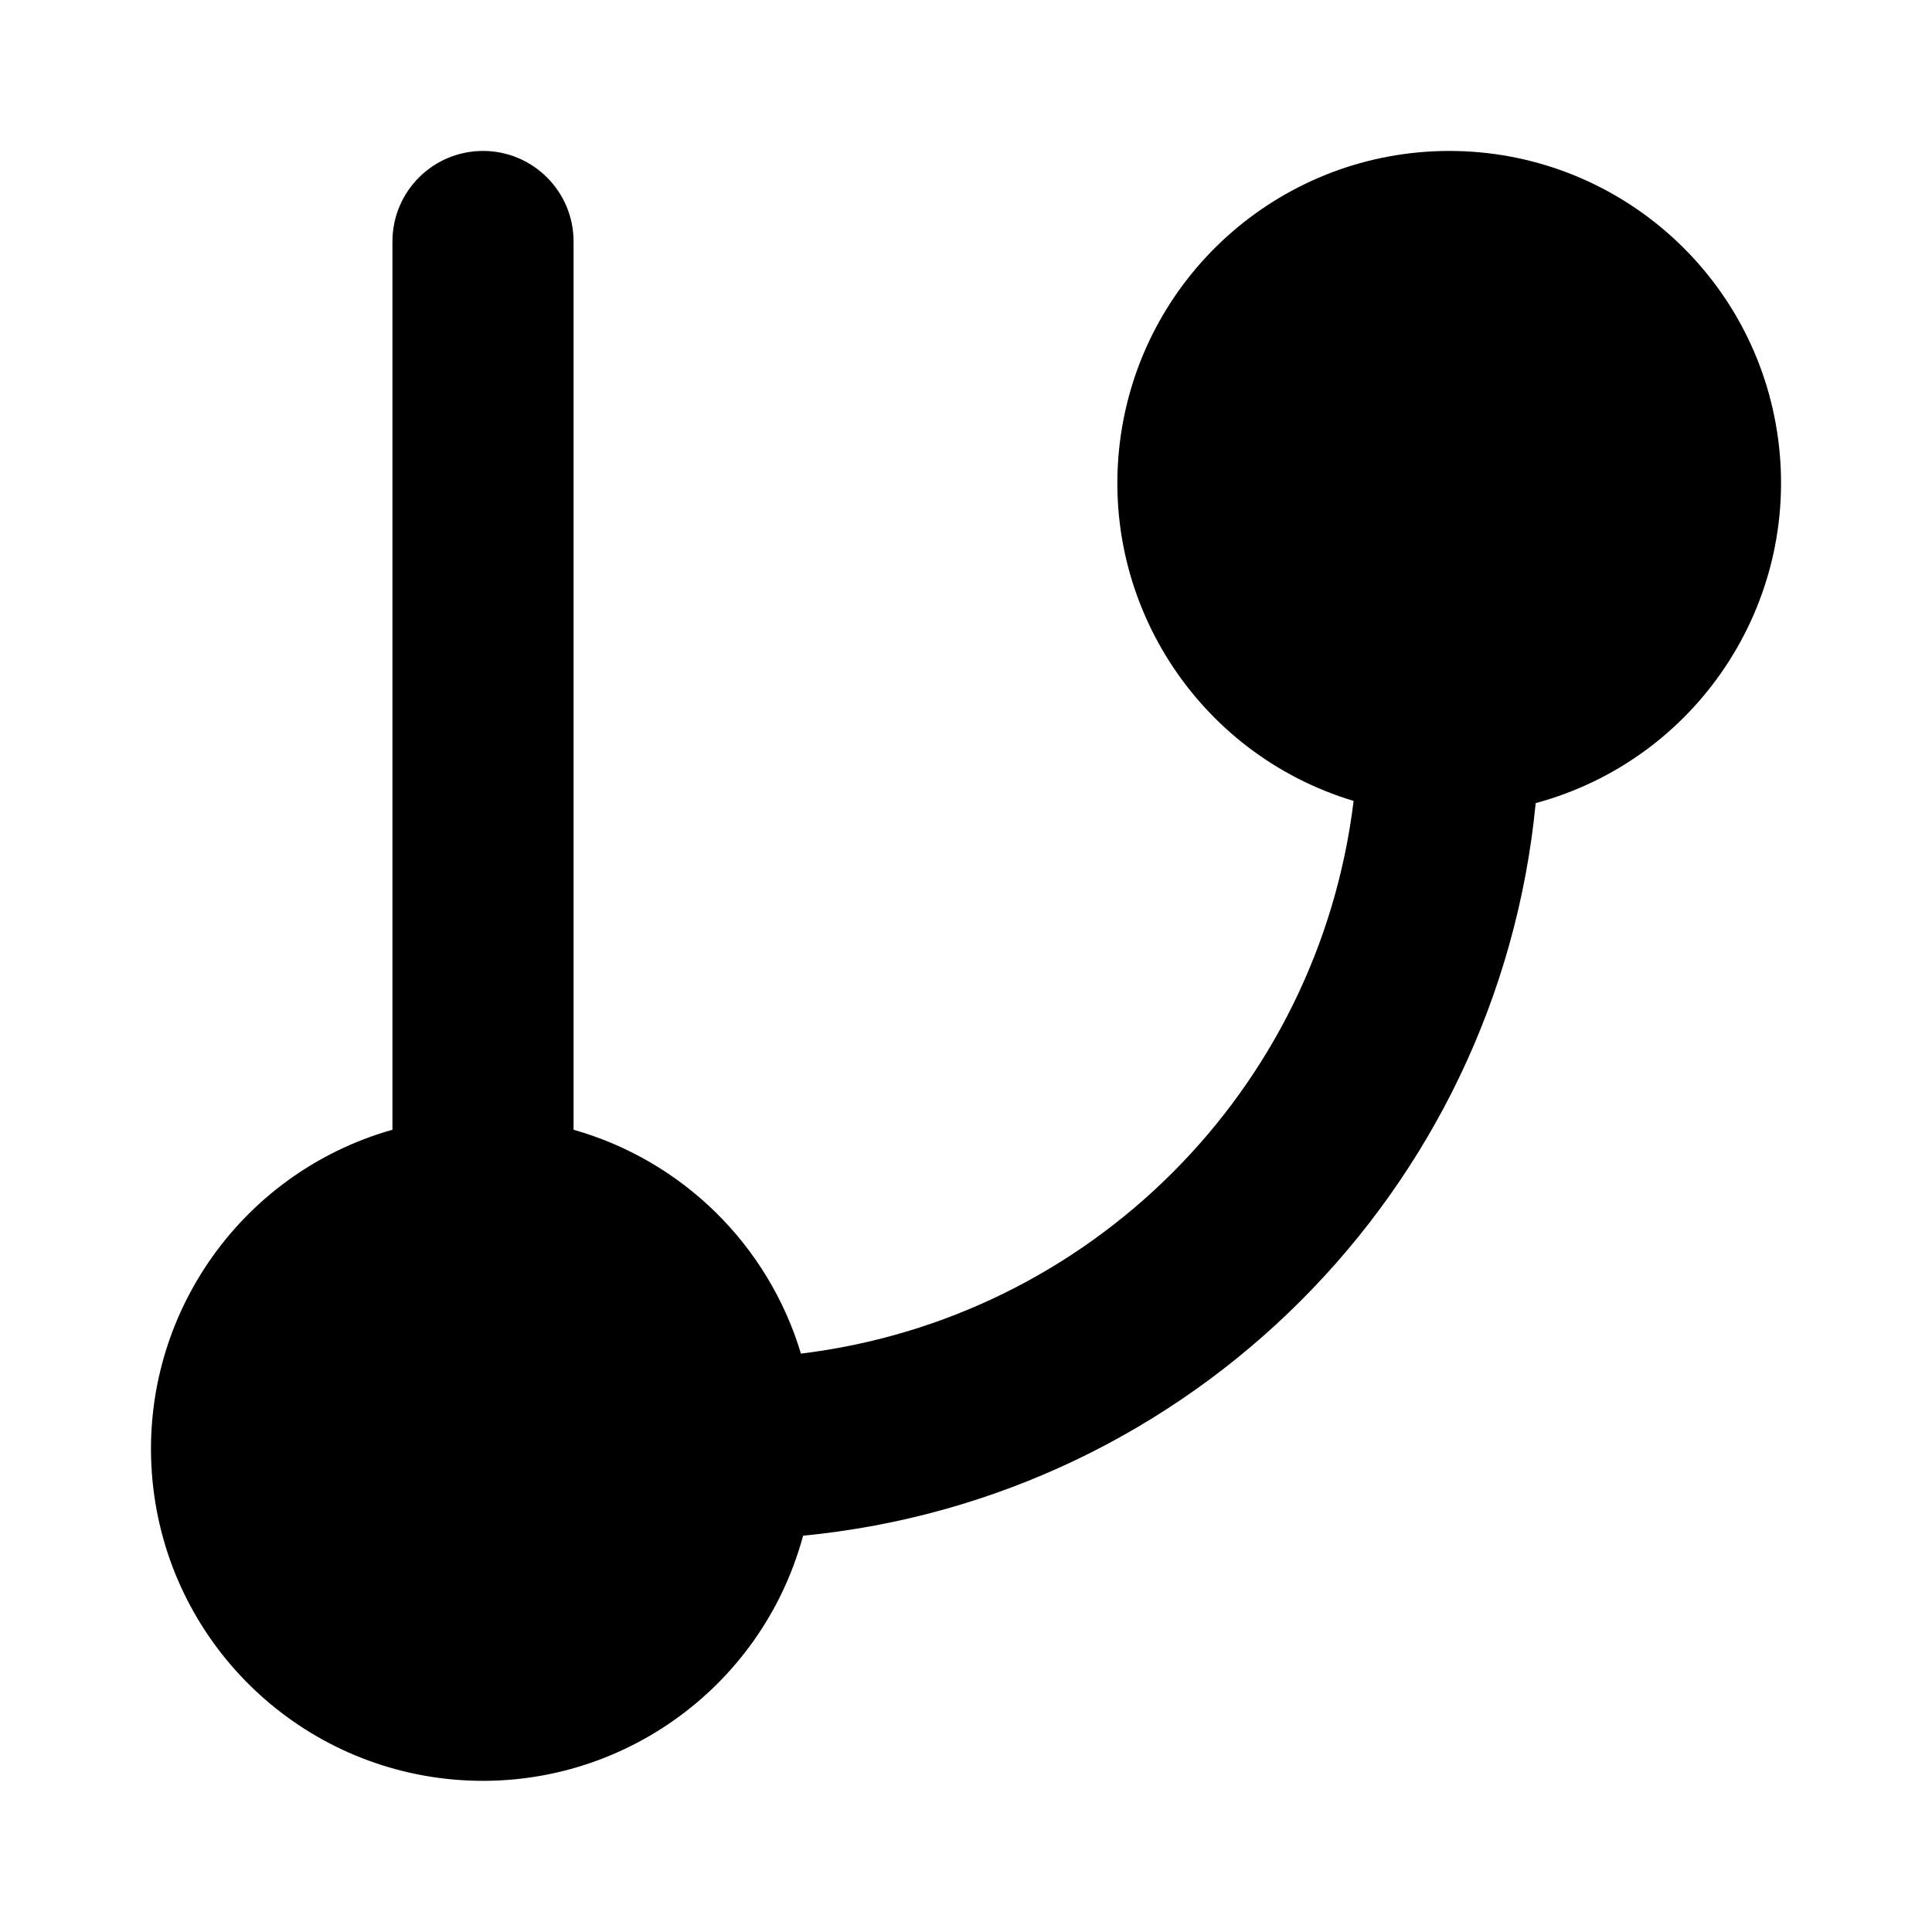
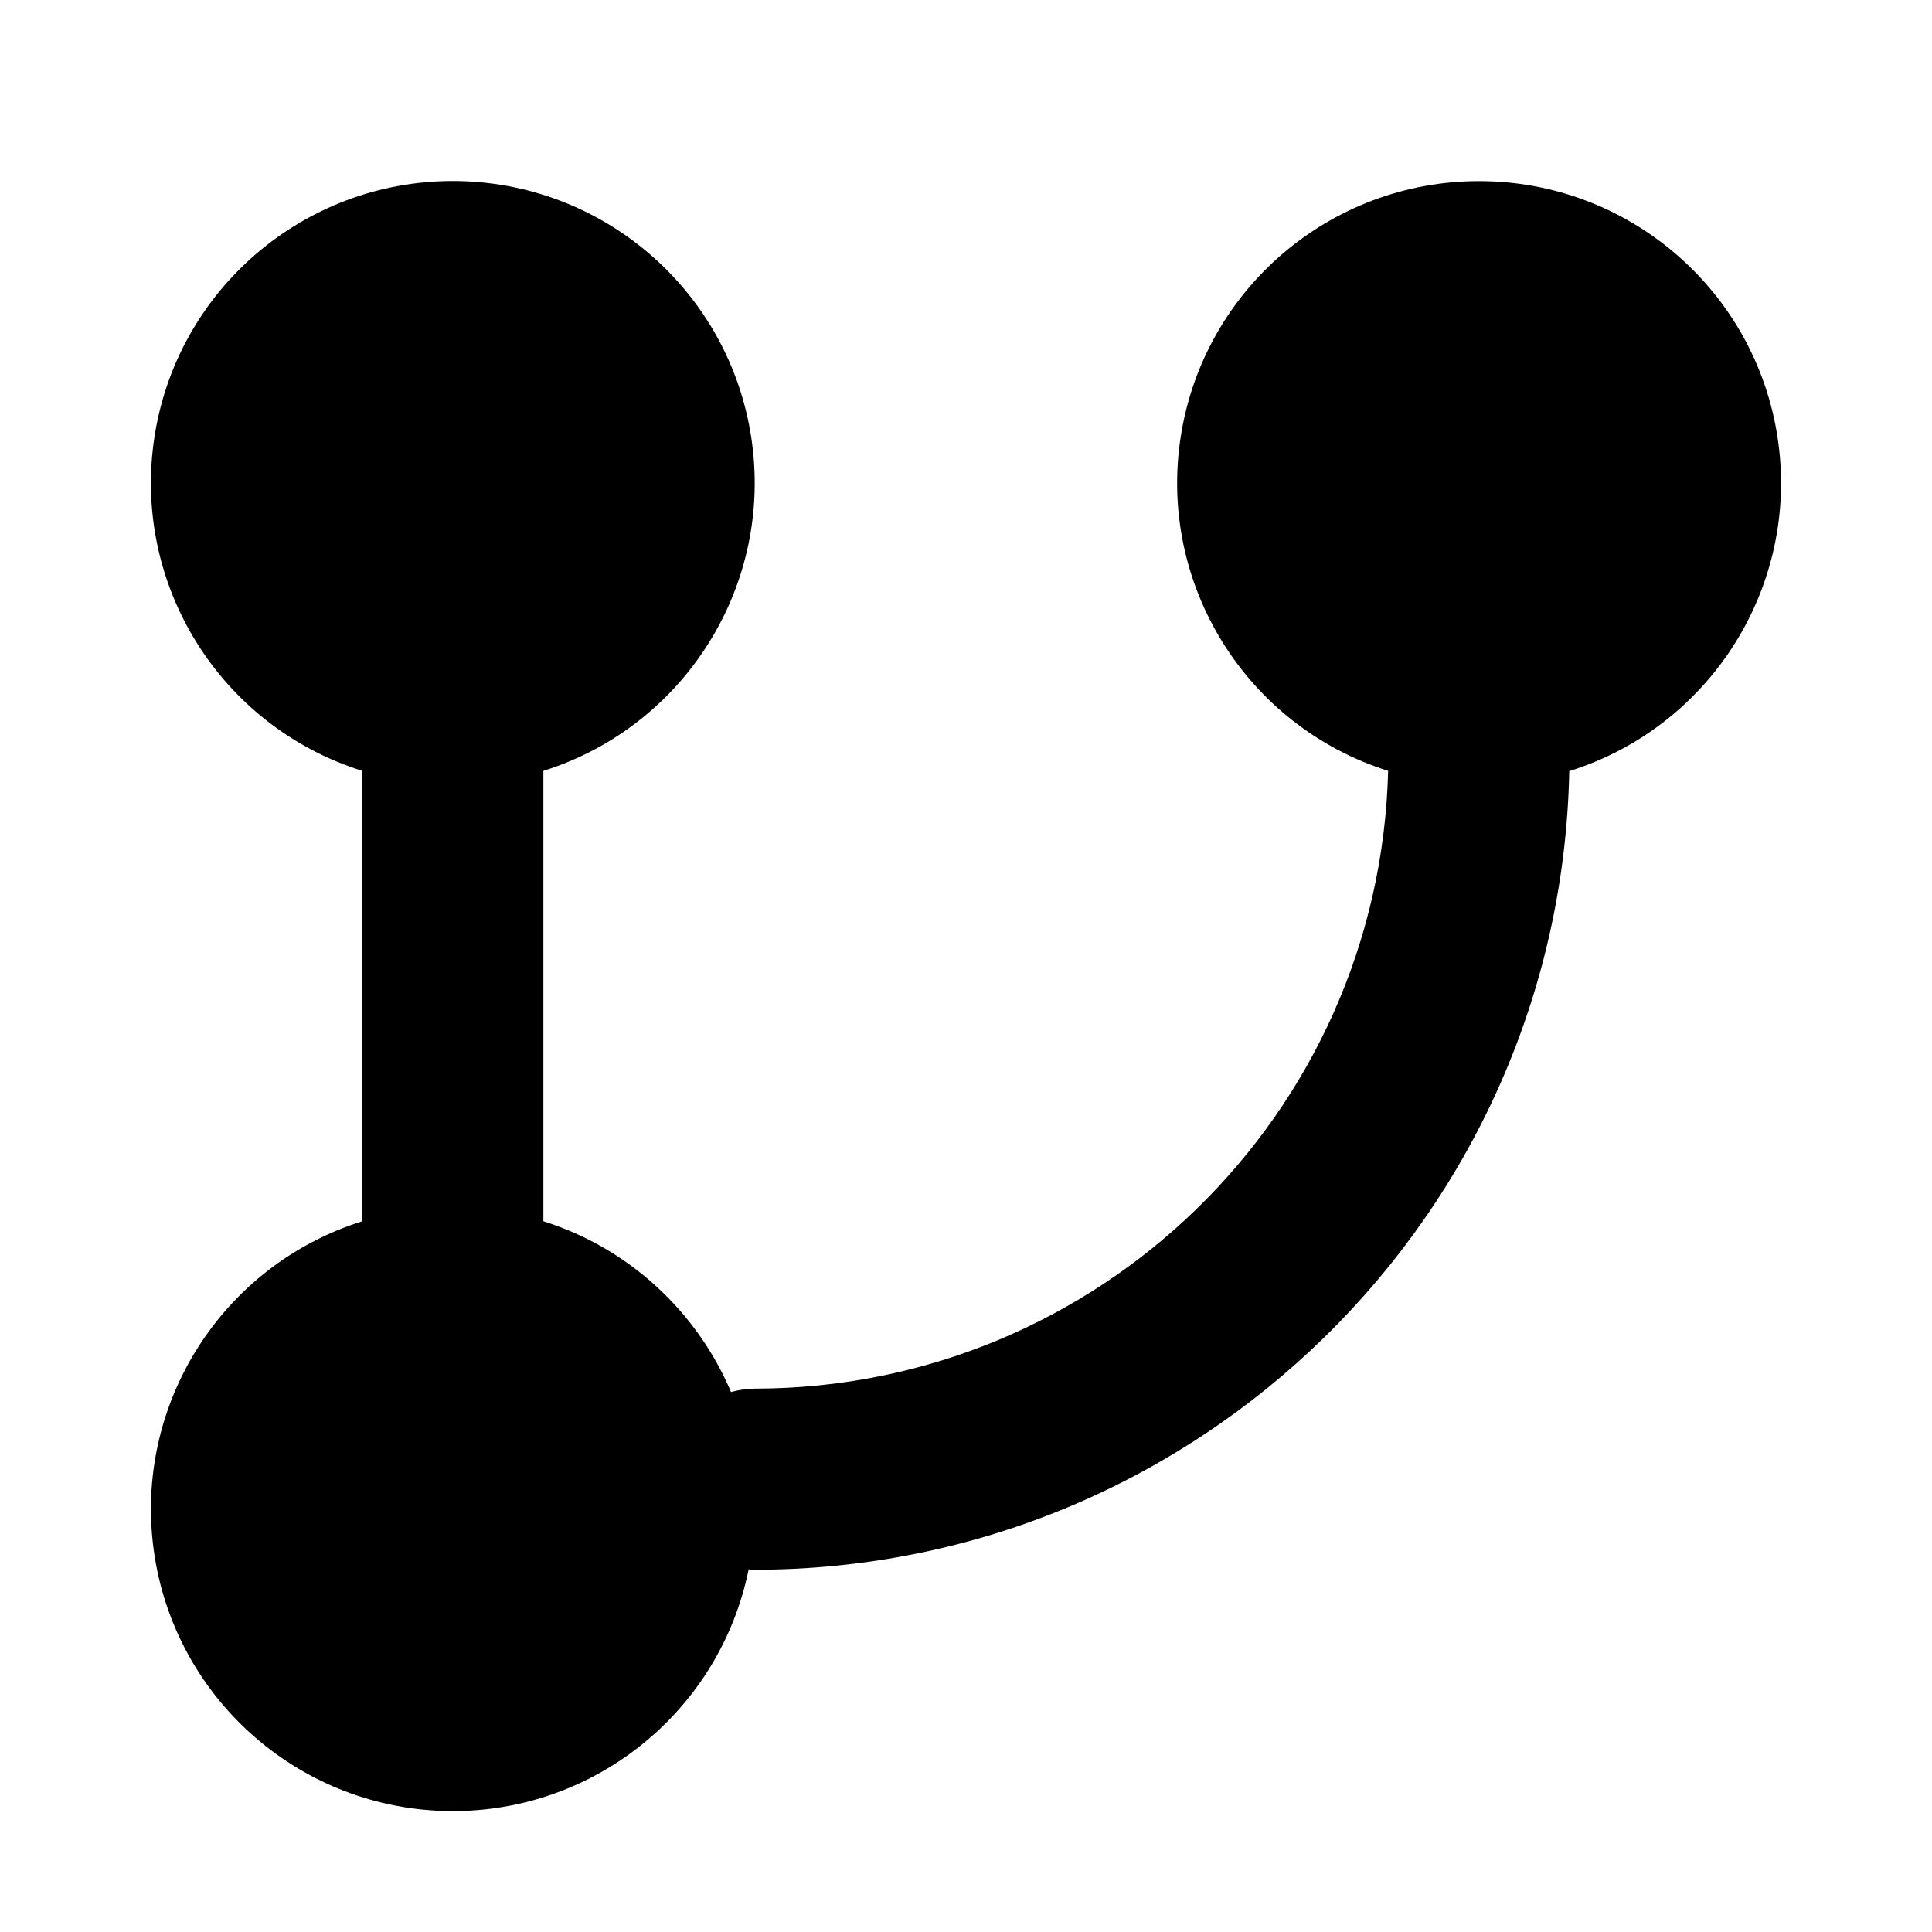
<svg xmlns="http://www.w3.org/2000/svg" viewBox="0 0 16 16">
-   <path d="M12 1.25a2.748 2.748 0 0 1 .718 5.401 6.75 6.75 0 0 1-6.067 6.067A2.748 2.748 0 1 1 3.25 9.356V2a.75.75 0 0 1 1.5 0v7.356a2.75 2.75 0 0 1 1.883 1.854 5.25 5.25 0 0 0 4.577-4.577A2.75 2.75 0 0 1 12 1.25" />
+   <path d="M12.25 1.5a2.5 2.5 0 0 1 .746 4.886A6.75 6.75 0 0 1 6.25 13q-.025 0-.05-.003A2.5 2.5 0 1 1 3 10.114v-3.73a2.5 2.5 0 1 1 1.5 0v3.73c.702.22 1.27.743 1.554 1.414a.8.8 0 0 1 .196-.028 5.25 5.25 0 0 0 5.246-5.116A2.5 2.5 0 0 1 12.25 1.5" />
</svg>
